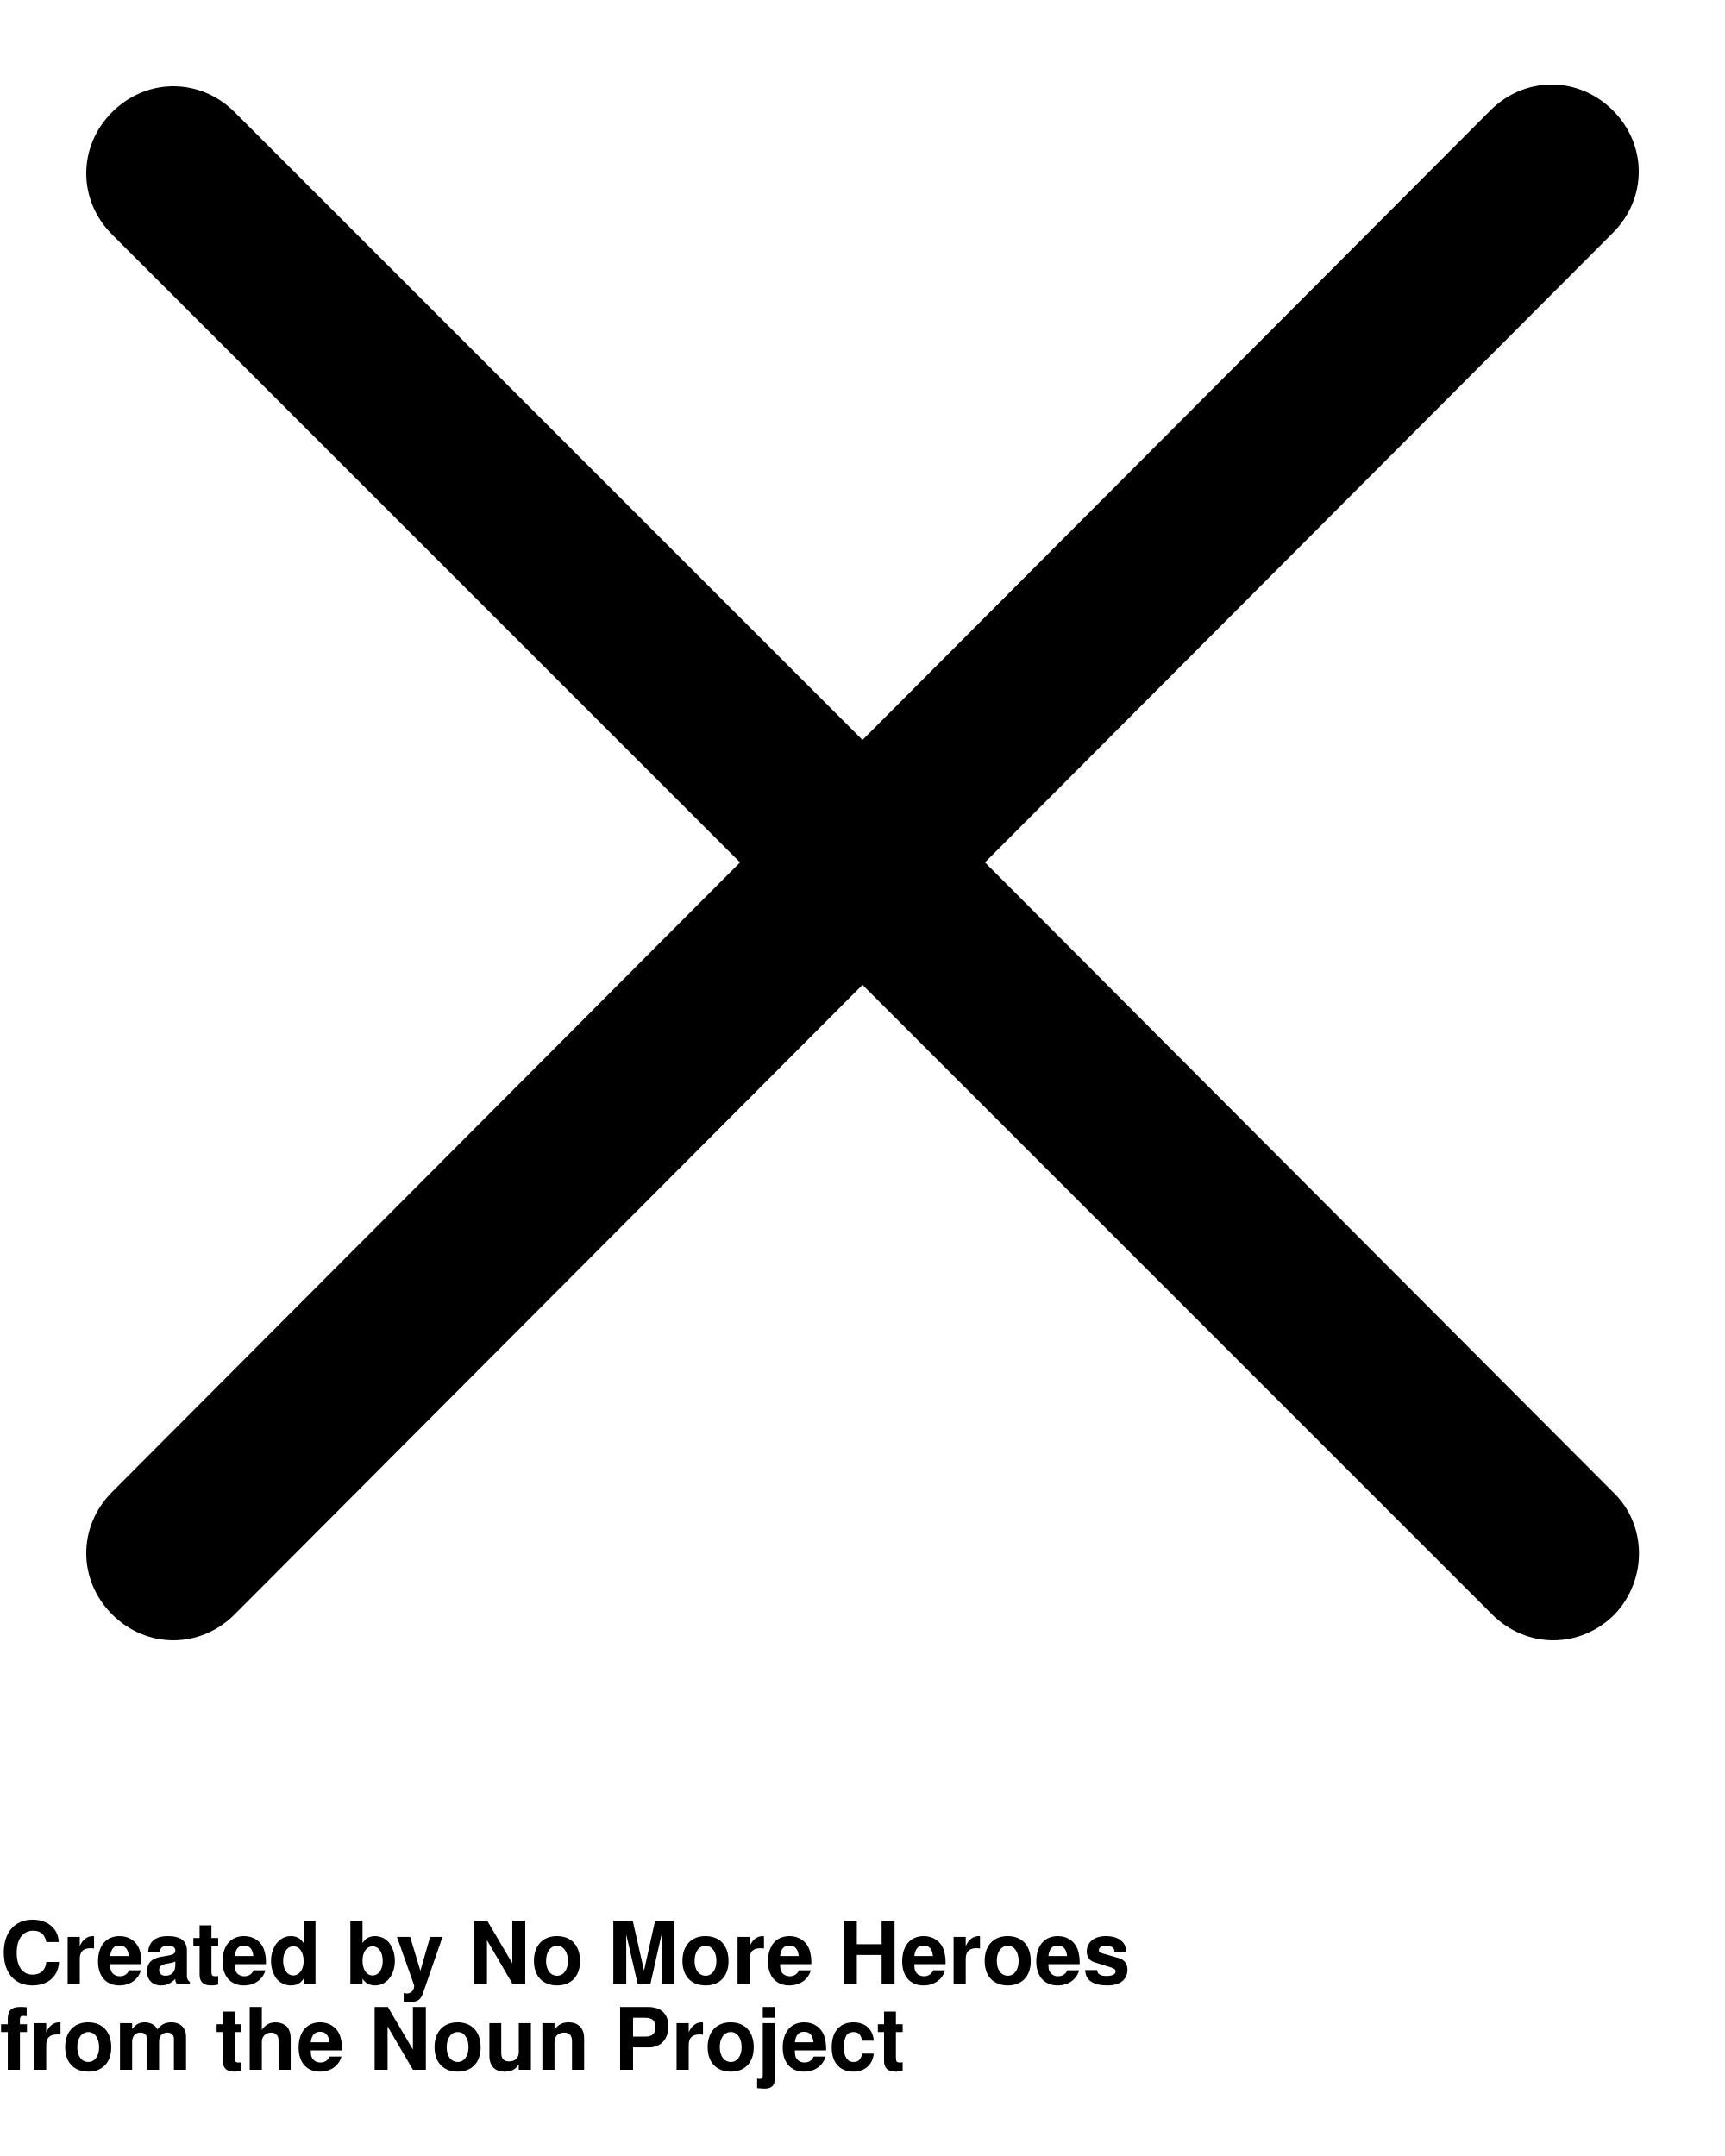
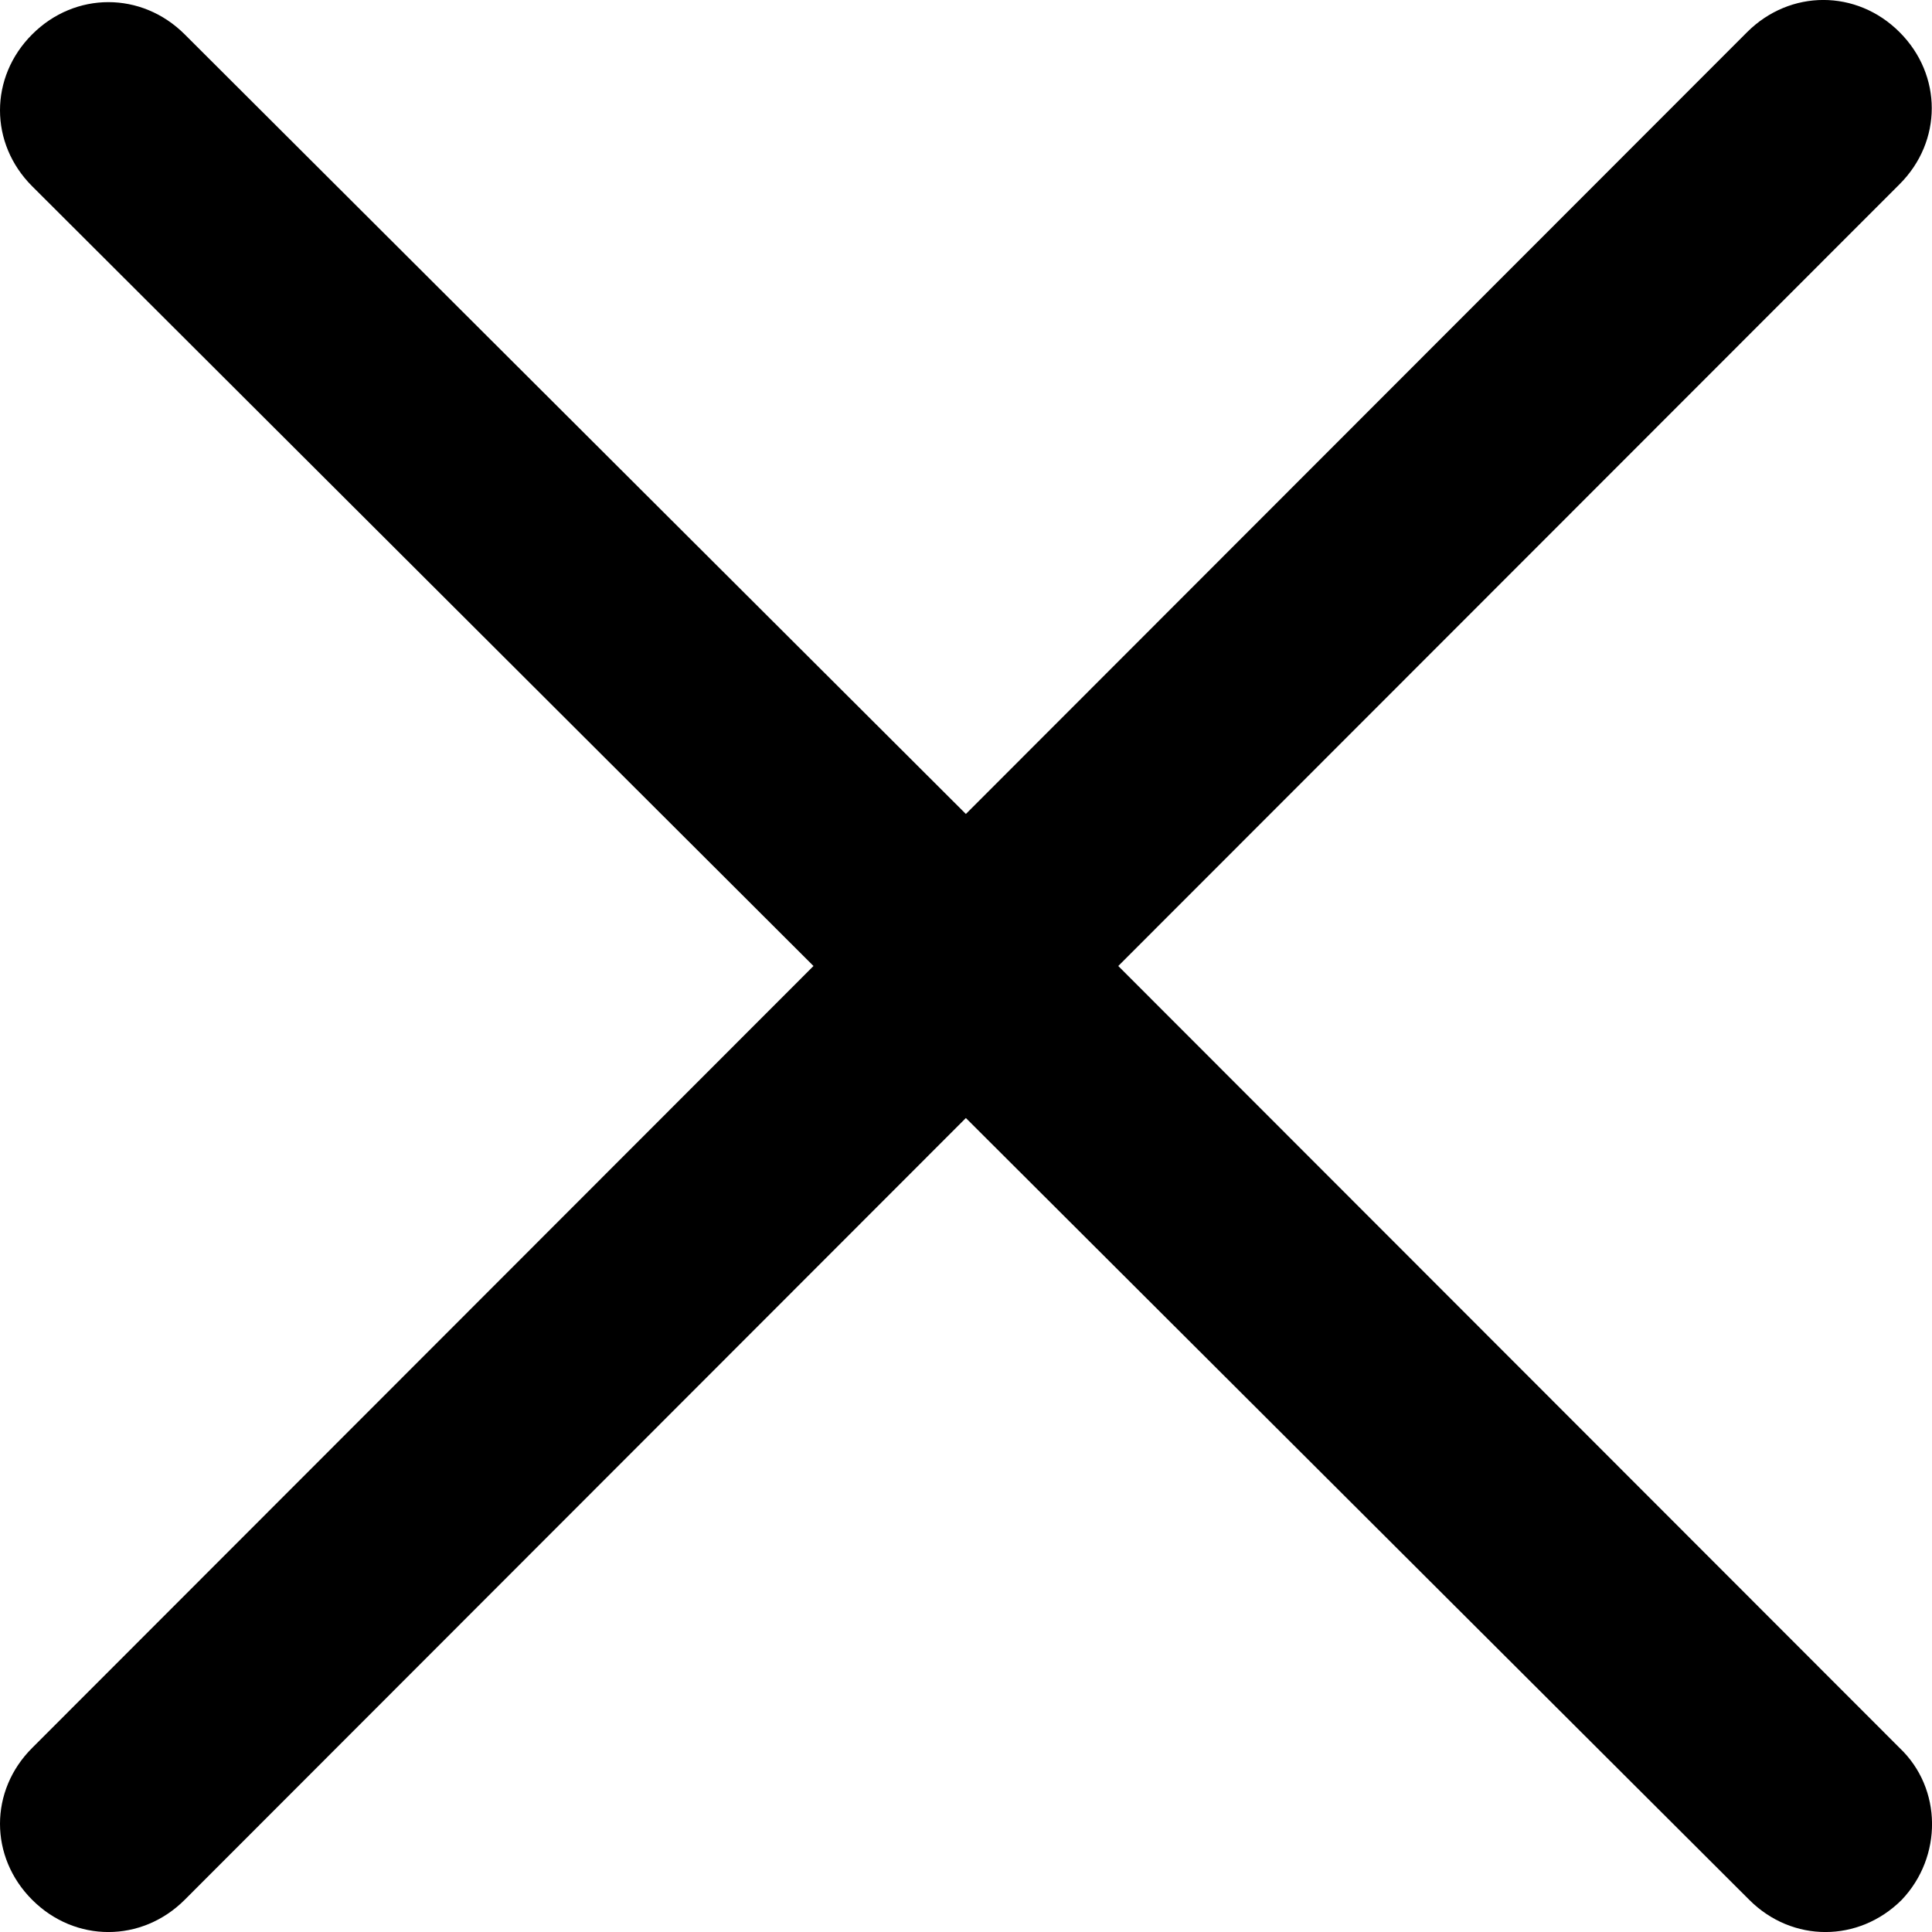
- <svg xmlns="http://www.w3.org/2000/svg" version="1.1" x="0px" y="0px" viewBox="0 0 100 125" style="enable-background:new 0 0 100 100;" xml:space="preserve">
-   <path d="M93.5,86.5L57.1,50l36.4-36.5c2-2,2-5.1,0-7.1l0,0c-2-2-5.1-2-7.1,0L50,42.9L13.6,6.5c-2-2-5.1-2-7.1,0c-2,2-2,5.1,0,7.1  L42.9,50L6.5,86.5c-2,2-2,5.1,0,7.1c2,2,5.1,2,7.1,0L50,57.1l36.5,36.5c2,2,5.1,2,7.1,0C95.5,91.6,95.5,88.4,93.5,86.5z" />
-   <text x="0" y="115" fill="#000000" font-size="5px" font-weight="bold" font-family="'Helvetica Neue', Helvetica, Arial-Unicode, Arial, Sans-serif">Created by No More Heroes</text>
-   <text x="0" y="120" fill="#000000" font-size="5px" font-weight="bold" font-family="'Helvetica Neue', Helvetica, Arial-Unicode, Arial, Sans-serif">from the Noun Project</text>
+ <svg xmlns="http://www.w3.org/2000/svg" width="16" height="16" viewBox="0 0 16 16" fill="none">
+   <path d="M15.731 14.475L9.261 8L15.731 1.526C16.087 1.171 16.087 0.621 15.731 0.266C15.376 -0.089 14.825 -0.089 14.469 0.266L7.999 6.741L1.529 0.284C1.173 -0.071 0.622 -0.071 0.267 0.284C-0.089 0.639 -0.089 1.188 0.267 1.543L6.737 8L0.267 14.475C-0.089 14.829 -0.089 15.379 0.267 15.734C0.622 16.089 1.173 16.089 1.529 15.734L7.999 9.259L14.487 15.734C14.842 16.089 15.393 16.089 15.749 15.734C16.087 15.379 16.087 14.812 15.731 14.475Z" fill="black" />
</svg>
